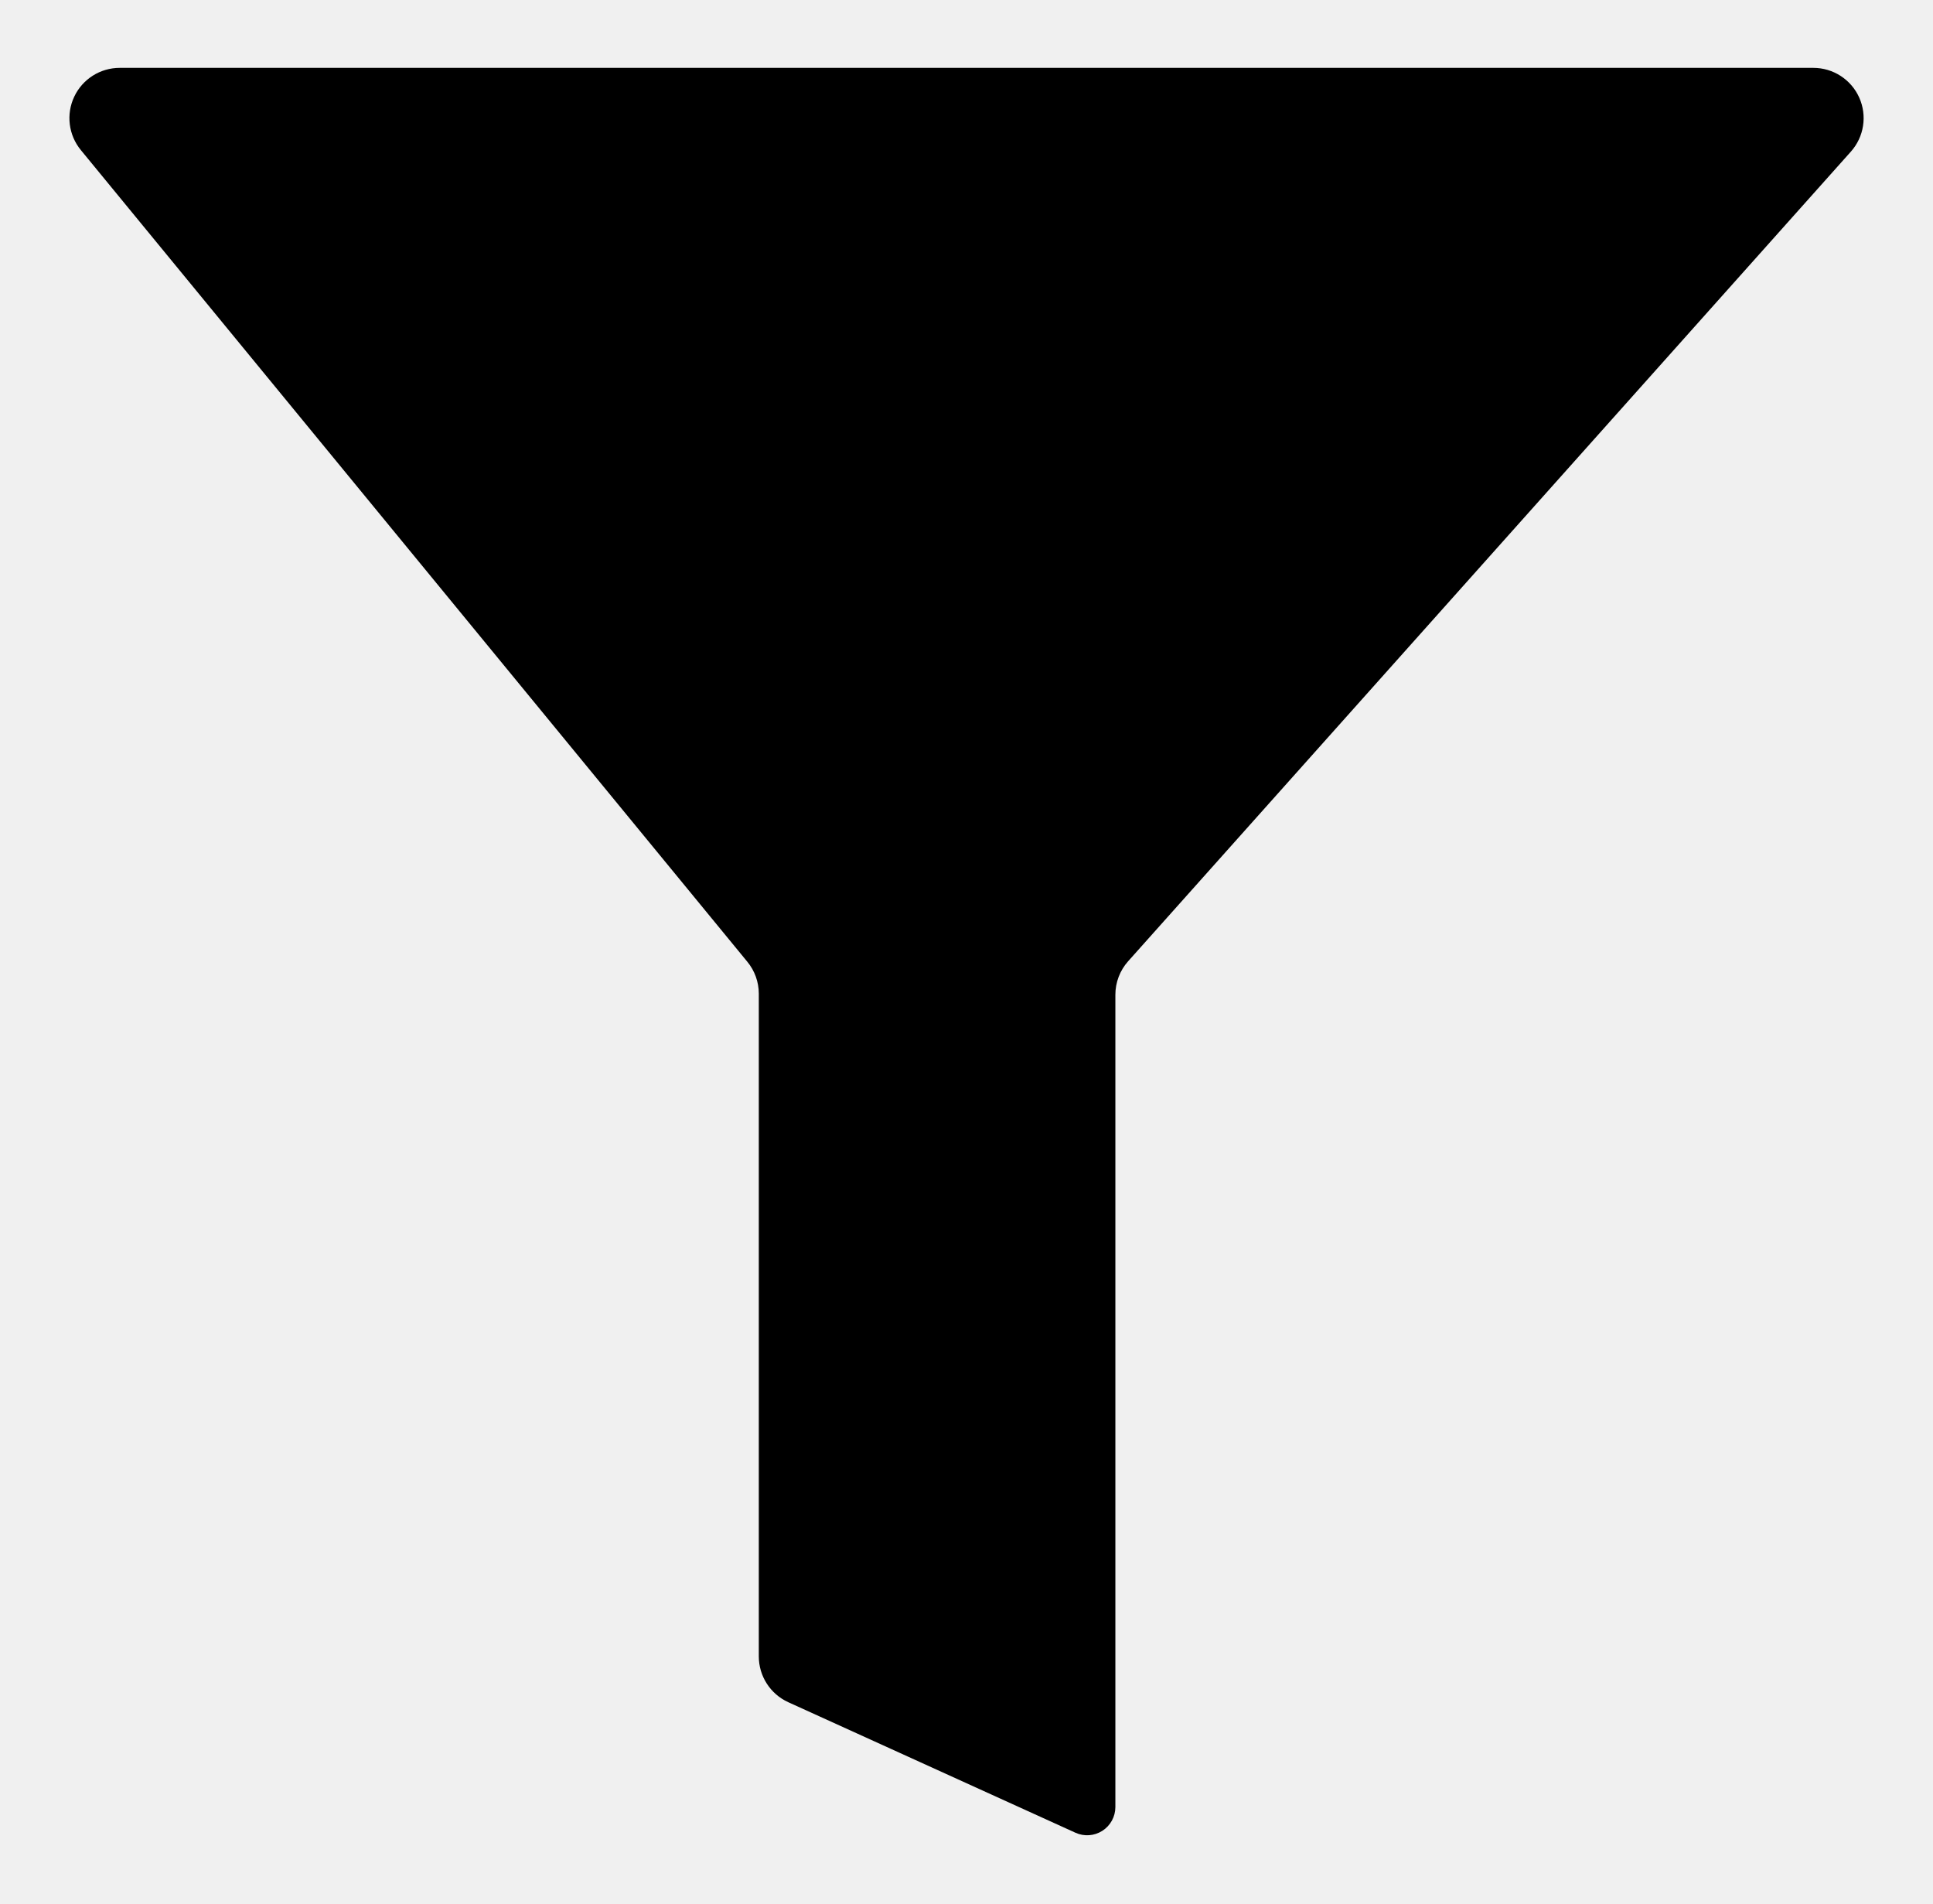
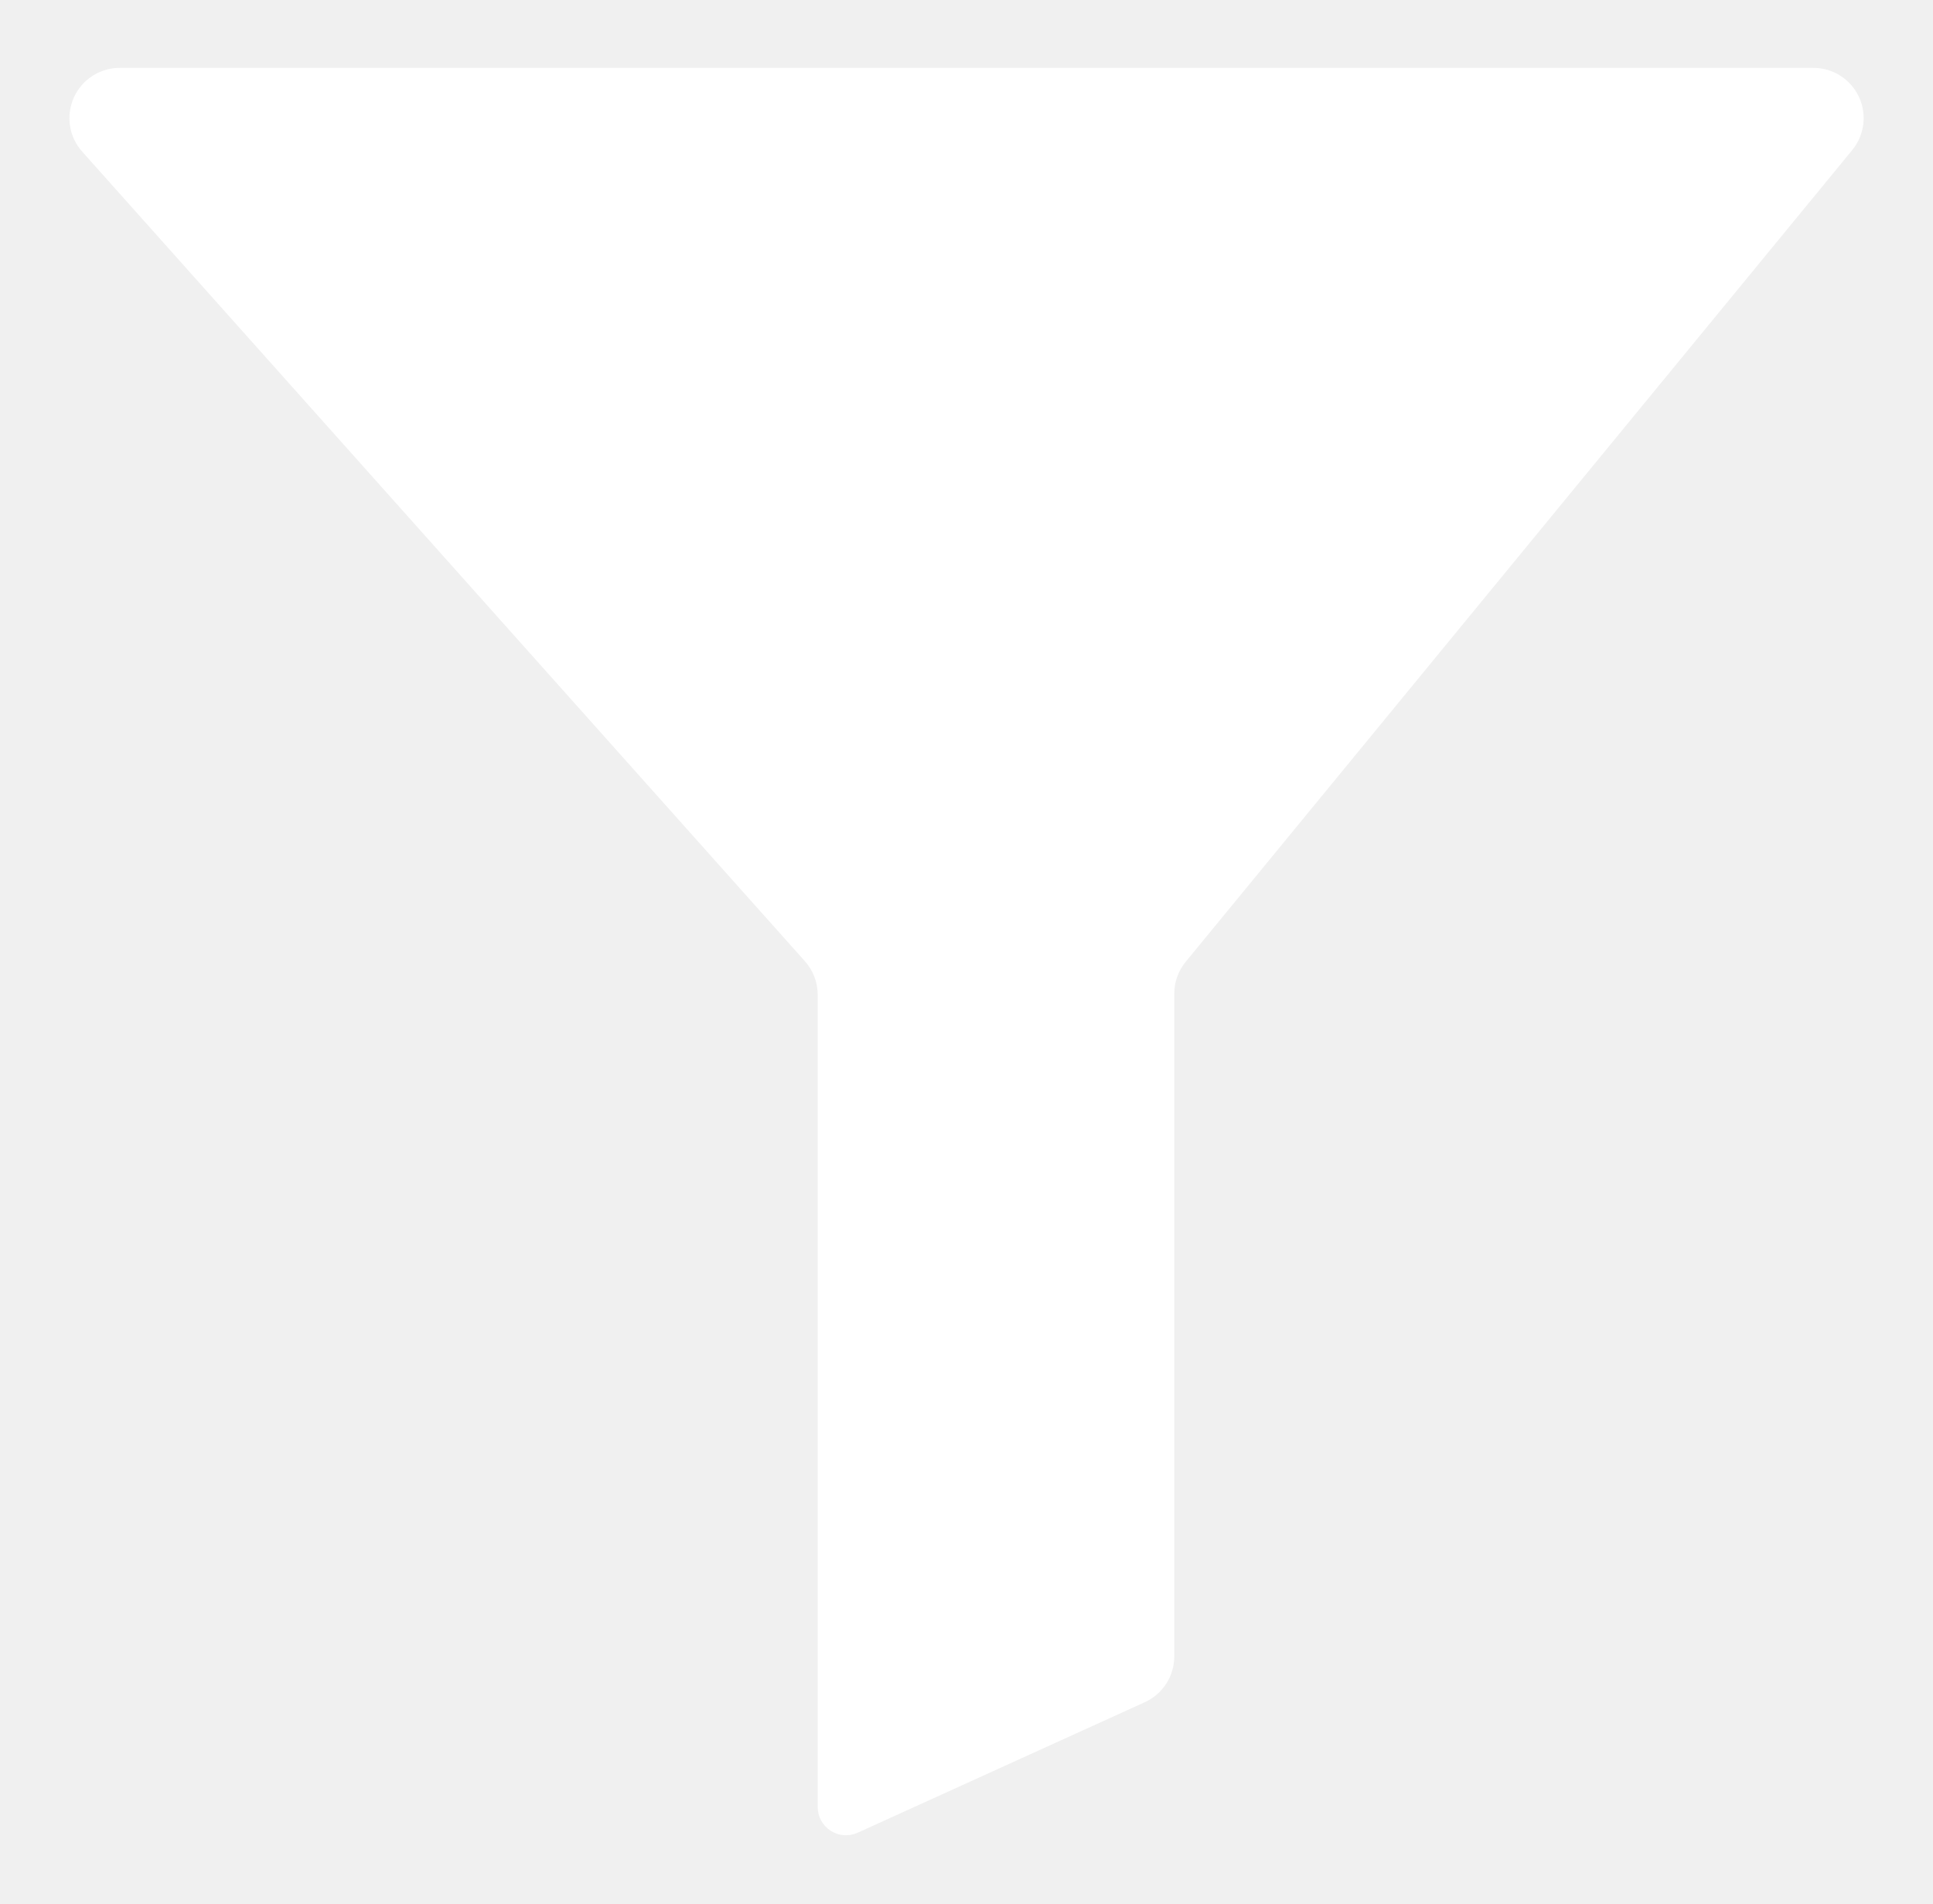
- <svg xmlns="http://www.w3.org/2000/svg" width="28.488" height="28.054" viewBox="0 0 28.488 28.054">
-   <path id="Path_50" data-name="Path 50" d="M633.221,287.67,623.4,275.712a.741.741,0,0,1,.573-1.212h24.959a.741.741,0,0,1,.553,1.235l-10.651,11.929a.742.742,0,0,0-.188.494v11.969a.416.416,0,0,1-.588.378l-4.232-1.923a.742.742,0,0,1-.435-.675v-9.766A.74.74,0,0,0,633.221,287.67Z" transform="translate(-622.208 -273.5)" fill="" stroke="" stroke-linecap="round" stroke-linejoin="round" stroke-miterlimit="10" stroke-width="2" />
+ <svg xmlns="http://www.w3.org/2000/svg" width="28.488" height="28.054" viewBox="0 0 28.488 28.054" version="1.1" id="svg3169">
+   <defs id="defs3173" />
+   <path id="Path_50" data-name="Path 50" d="m 17.476,14.17 9.821,-11.958 A -0.741,0.741 0 0 0 26.724,1 H 1.765 a -0.741,0.741 0 0 0 -0.553,1.235 L 11.863,14.164 a -0.742,0.742 0 0 1 0.188,0.494 v 11.969 a -0.416,0.416 0 0 0 0.588,0.378 l 4.232,-1.923 a -0.742,0.742 0 0 0 0.435,-0.675 v -9.766 a -0.74,0.74 0 0 1 0.17,-0.471 z" fill="" stroke="" stroke-linecap="round" stroke-linejoin="round" stroke-miterlimit="10" stroke-width="2" style="fill:#ffffff" />
</svg>
